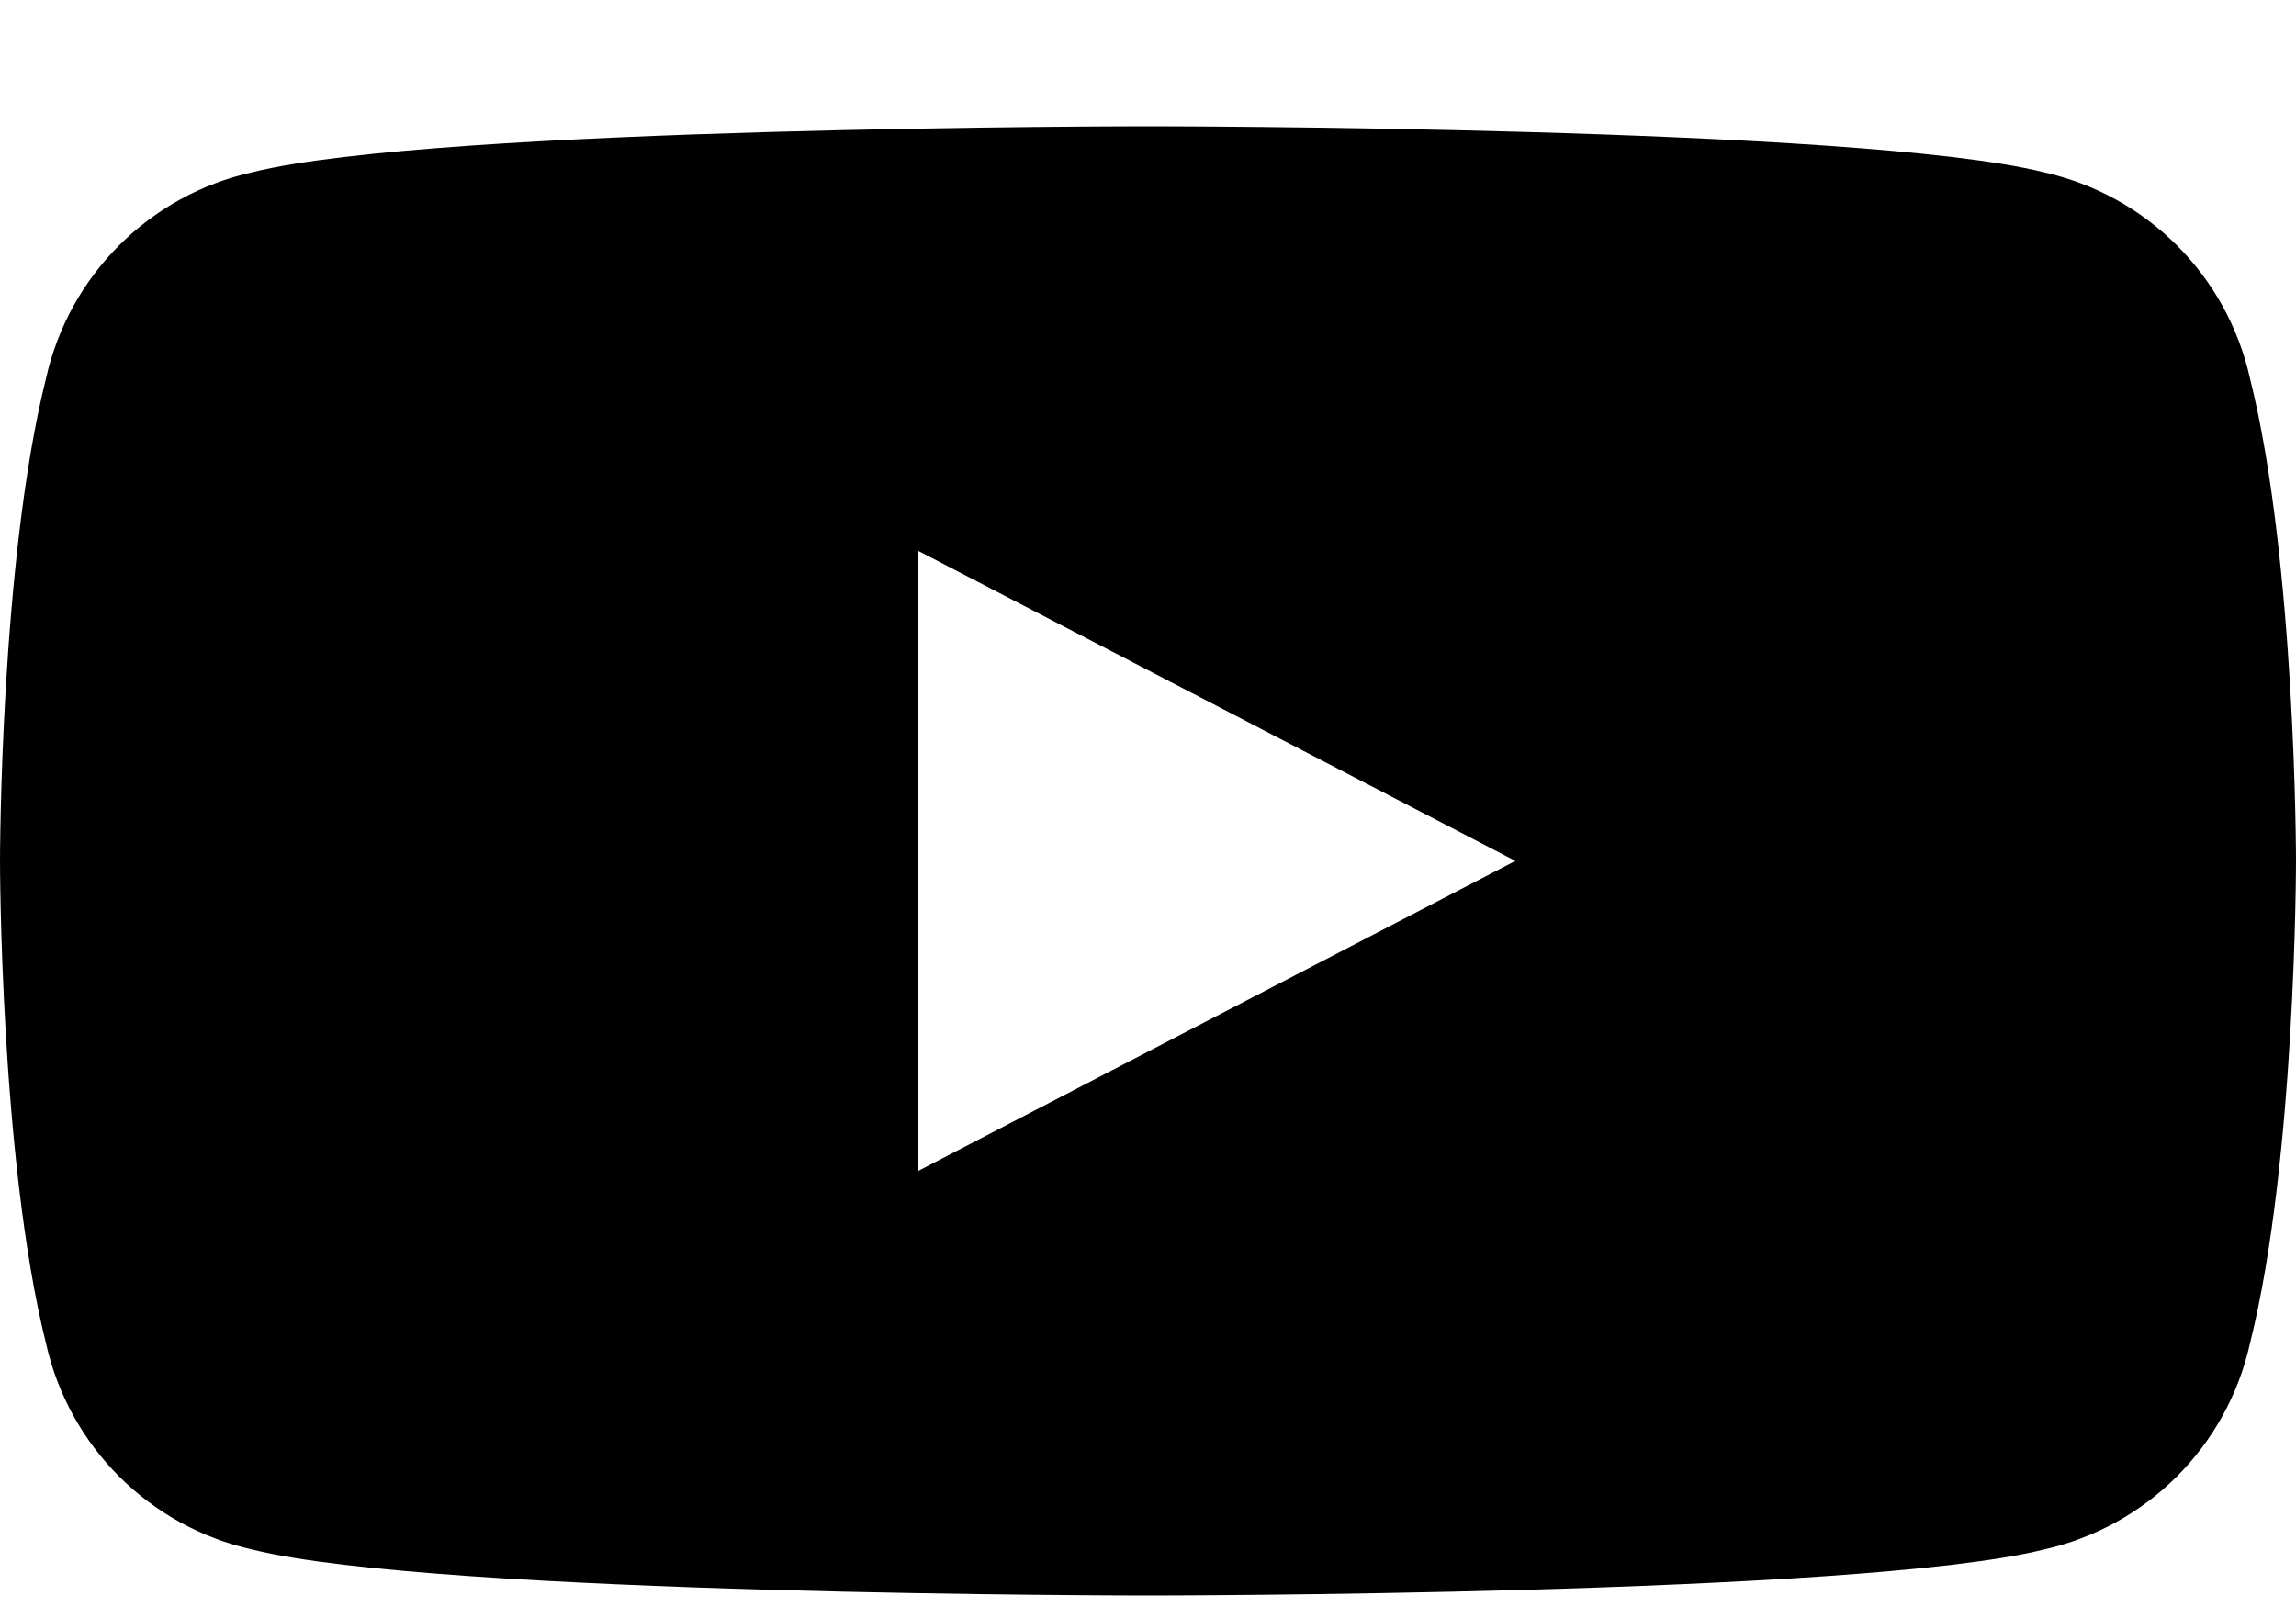
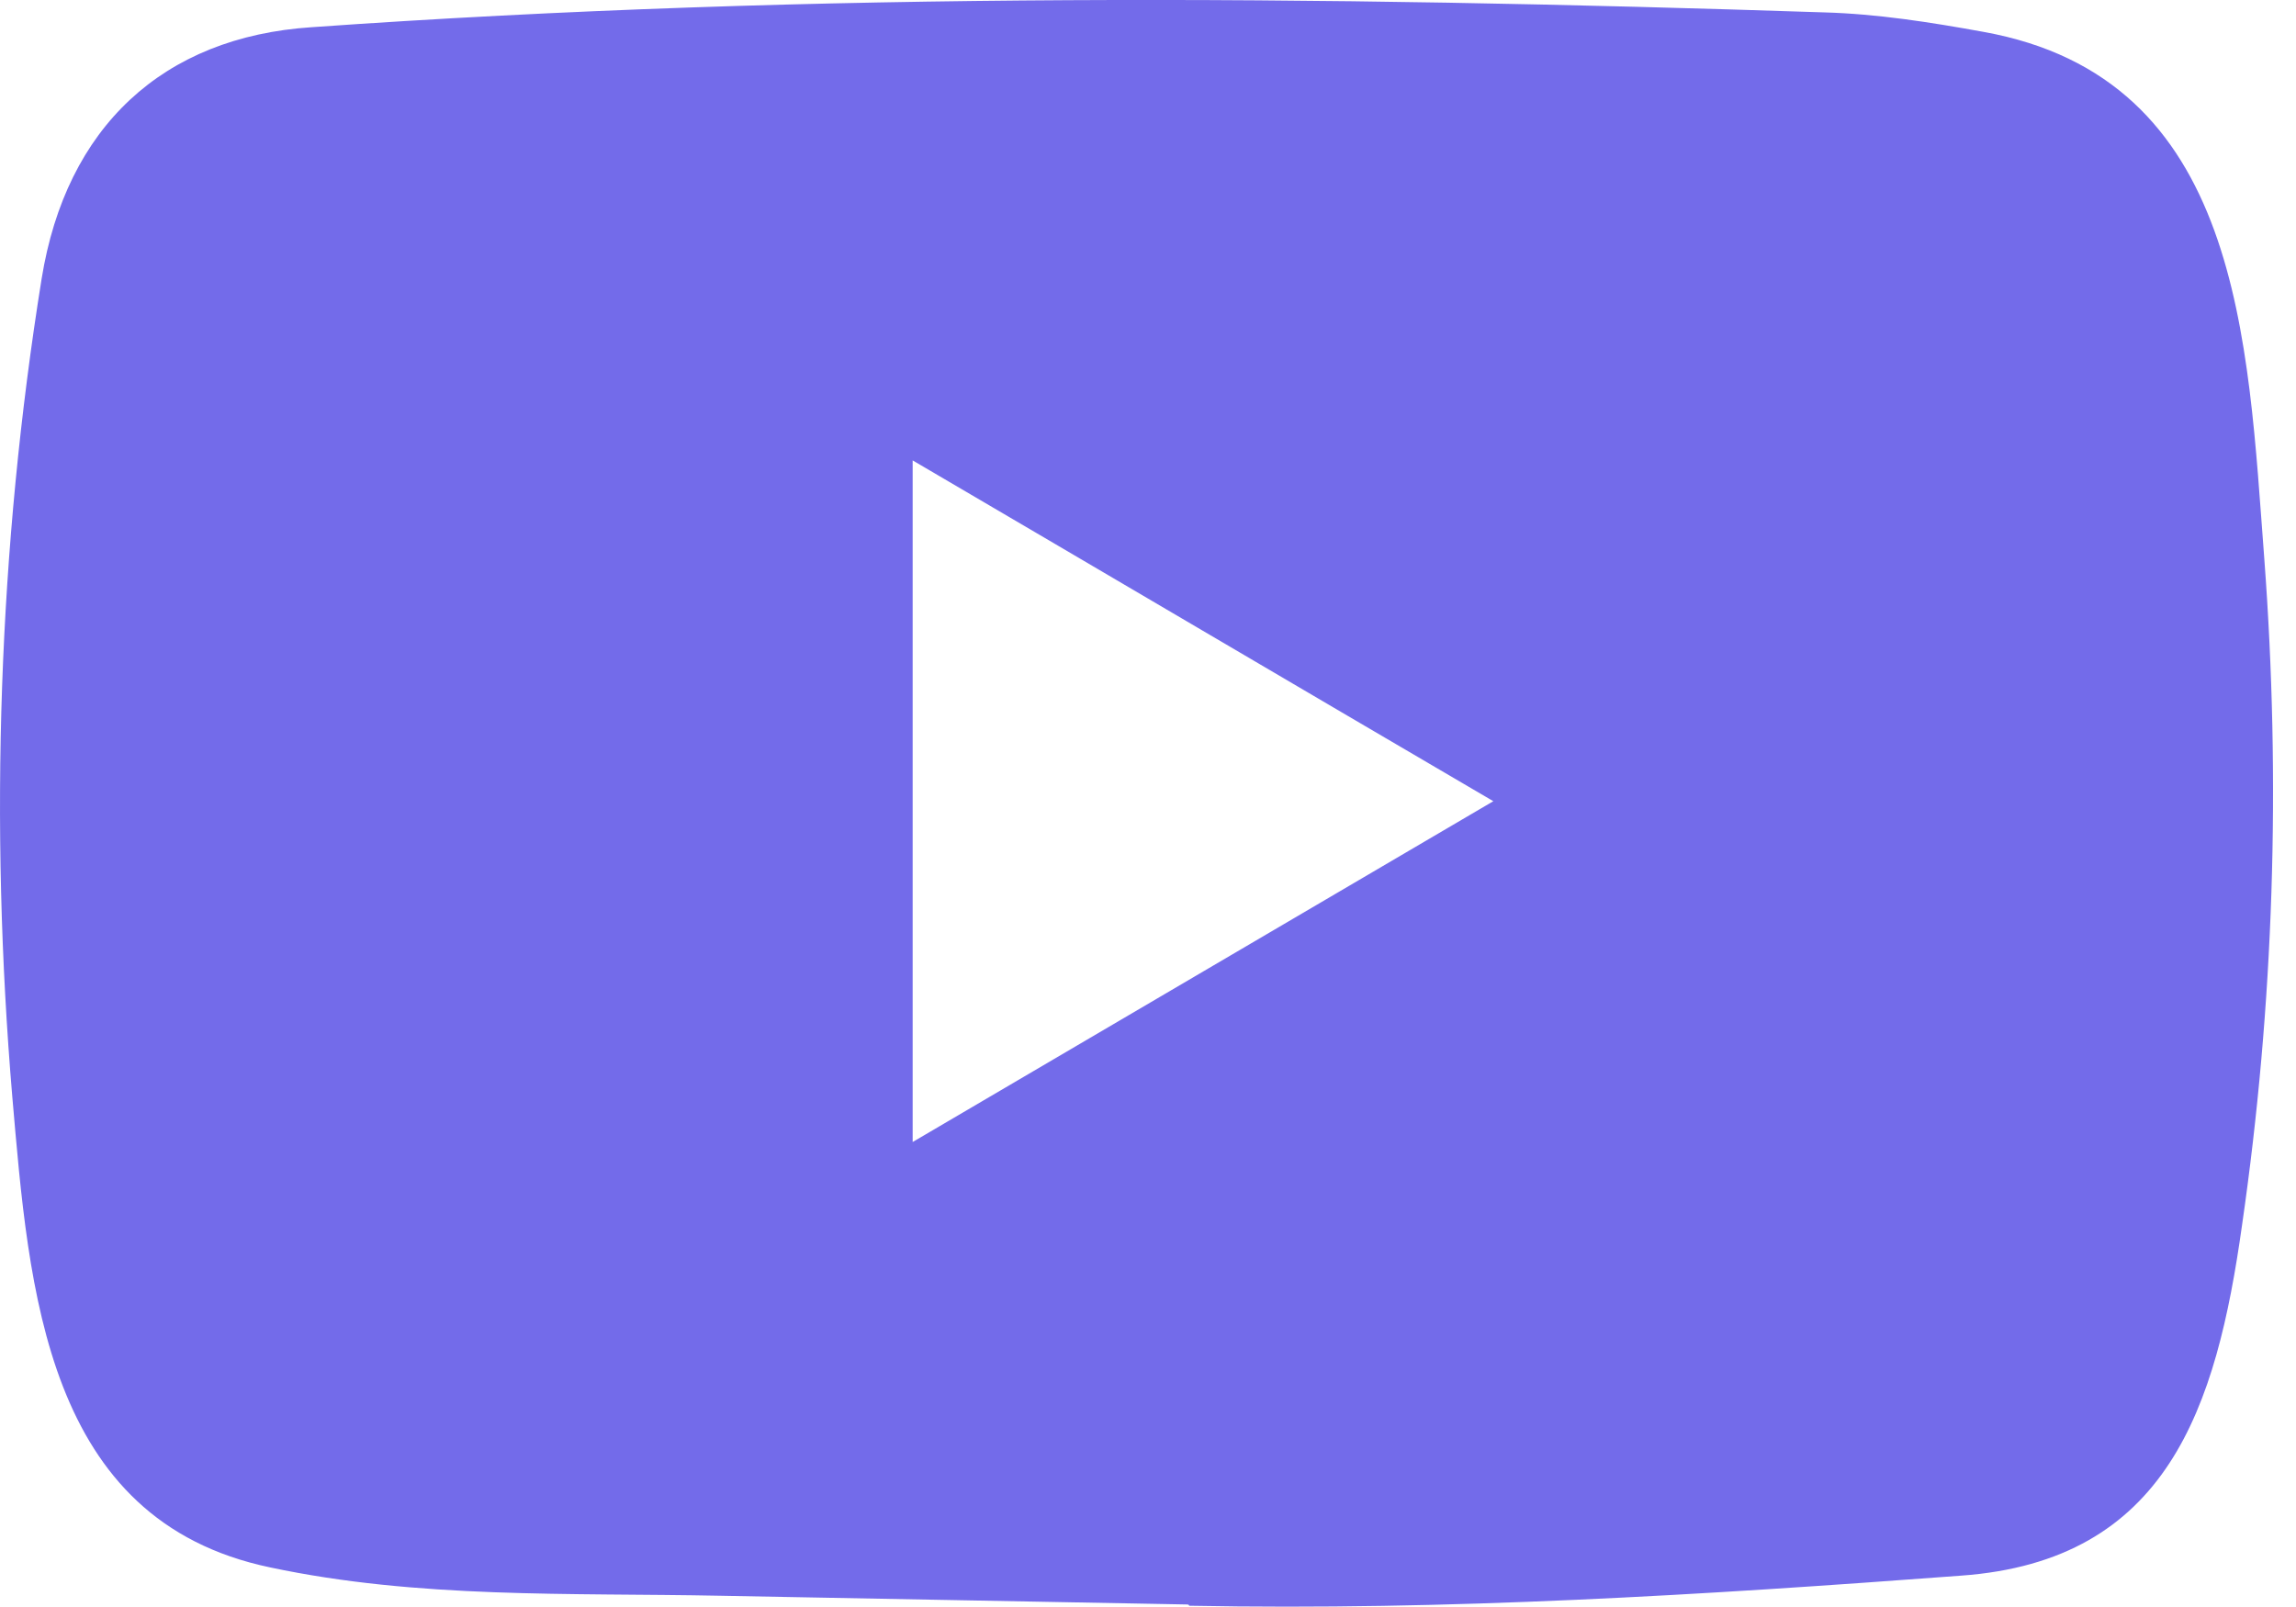
- <svg xmlns="http://www.w3.org/2000/svg" viewBox="0 0 20 14" fill="none">
-   <path d="M19.6 3.3C19.4 2.4 18.7 1.7 17.8 1.5C16.2 1.1 10 1.1 10 1.1C10 1.1 3.8 1.1 2.2 1.5C1.3 1.7 0.6 2.4 0.4 3.3C0 4.9 0 7.5 0 7.5C0 7.5 0 10.1 0.4 11.7C0.6 12.6 1.3 13.3 2.2 13.5C3.8 13.9 10 13.9 10 13.9C10 13.9 16.2 13.9 17.8 13.5C18.7 13.3 19.4 12.6 19.6 11.7C20 10.1 20 7.5 20 7.5C20 7.5 20 4.9 19.6 3.3ZM8 10.2V4.8L13.2 7.5L8 10.2Z" fill="currentColor" />
+ <svg xmlns="http://www.w3.org/2000/svg" width="20" height="14" viewBox="0 0 20 14" fill="none">
+   <path d="M10.339 13.978L6.276 13.902C4.961 13.876 3.643 13.929 2.353 13.655C0.392 13.245 0.253 11.237 0.107 9.553C-0.093 7.185 -0.015 4.774 0.363 2.426C0.576 1.109 1.416 0.322 2.715 0.237C7.101 -0.074 11.515 -0.037 15.891 0.108C16.353 0.121 16.818 0.194 17.274 0.277C19.523 0.679 19.578 2.955 19.724 4.87C19.869 6.806 19.808 8.751 19.53 10.673C19.307 12.264 18.88 13.599 17.08 13.727C14.824 13.896 12.62 14.032 10.358 13.989C10.358 13.978 10.345 13.978 10.339 13.978ZM7.95 9.949C9.65 8.952 11.318 7.971 13.008 6.98C11.305 5.983 9.641 5.002 7.95 4.011V9.949Z" fill="#736BEA" />
</svg>
